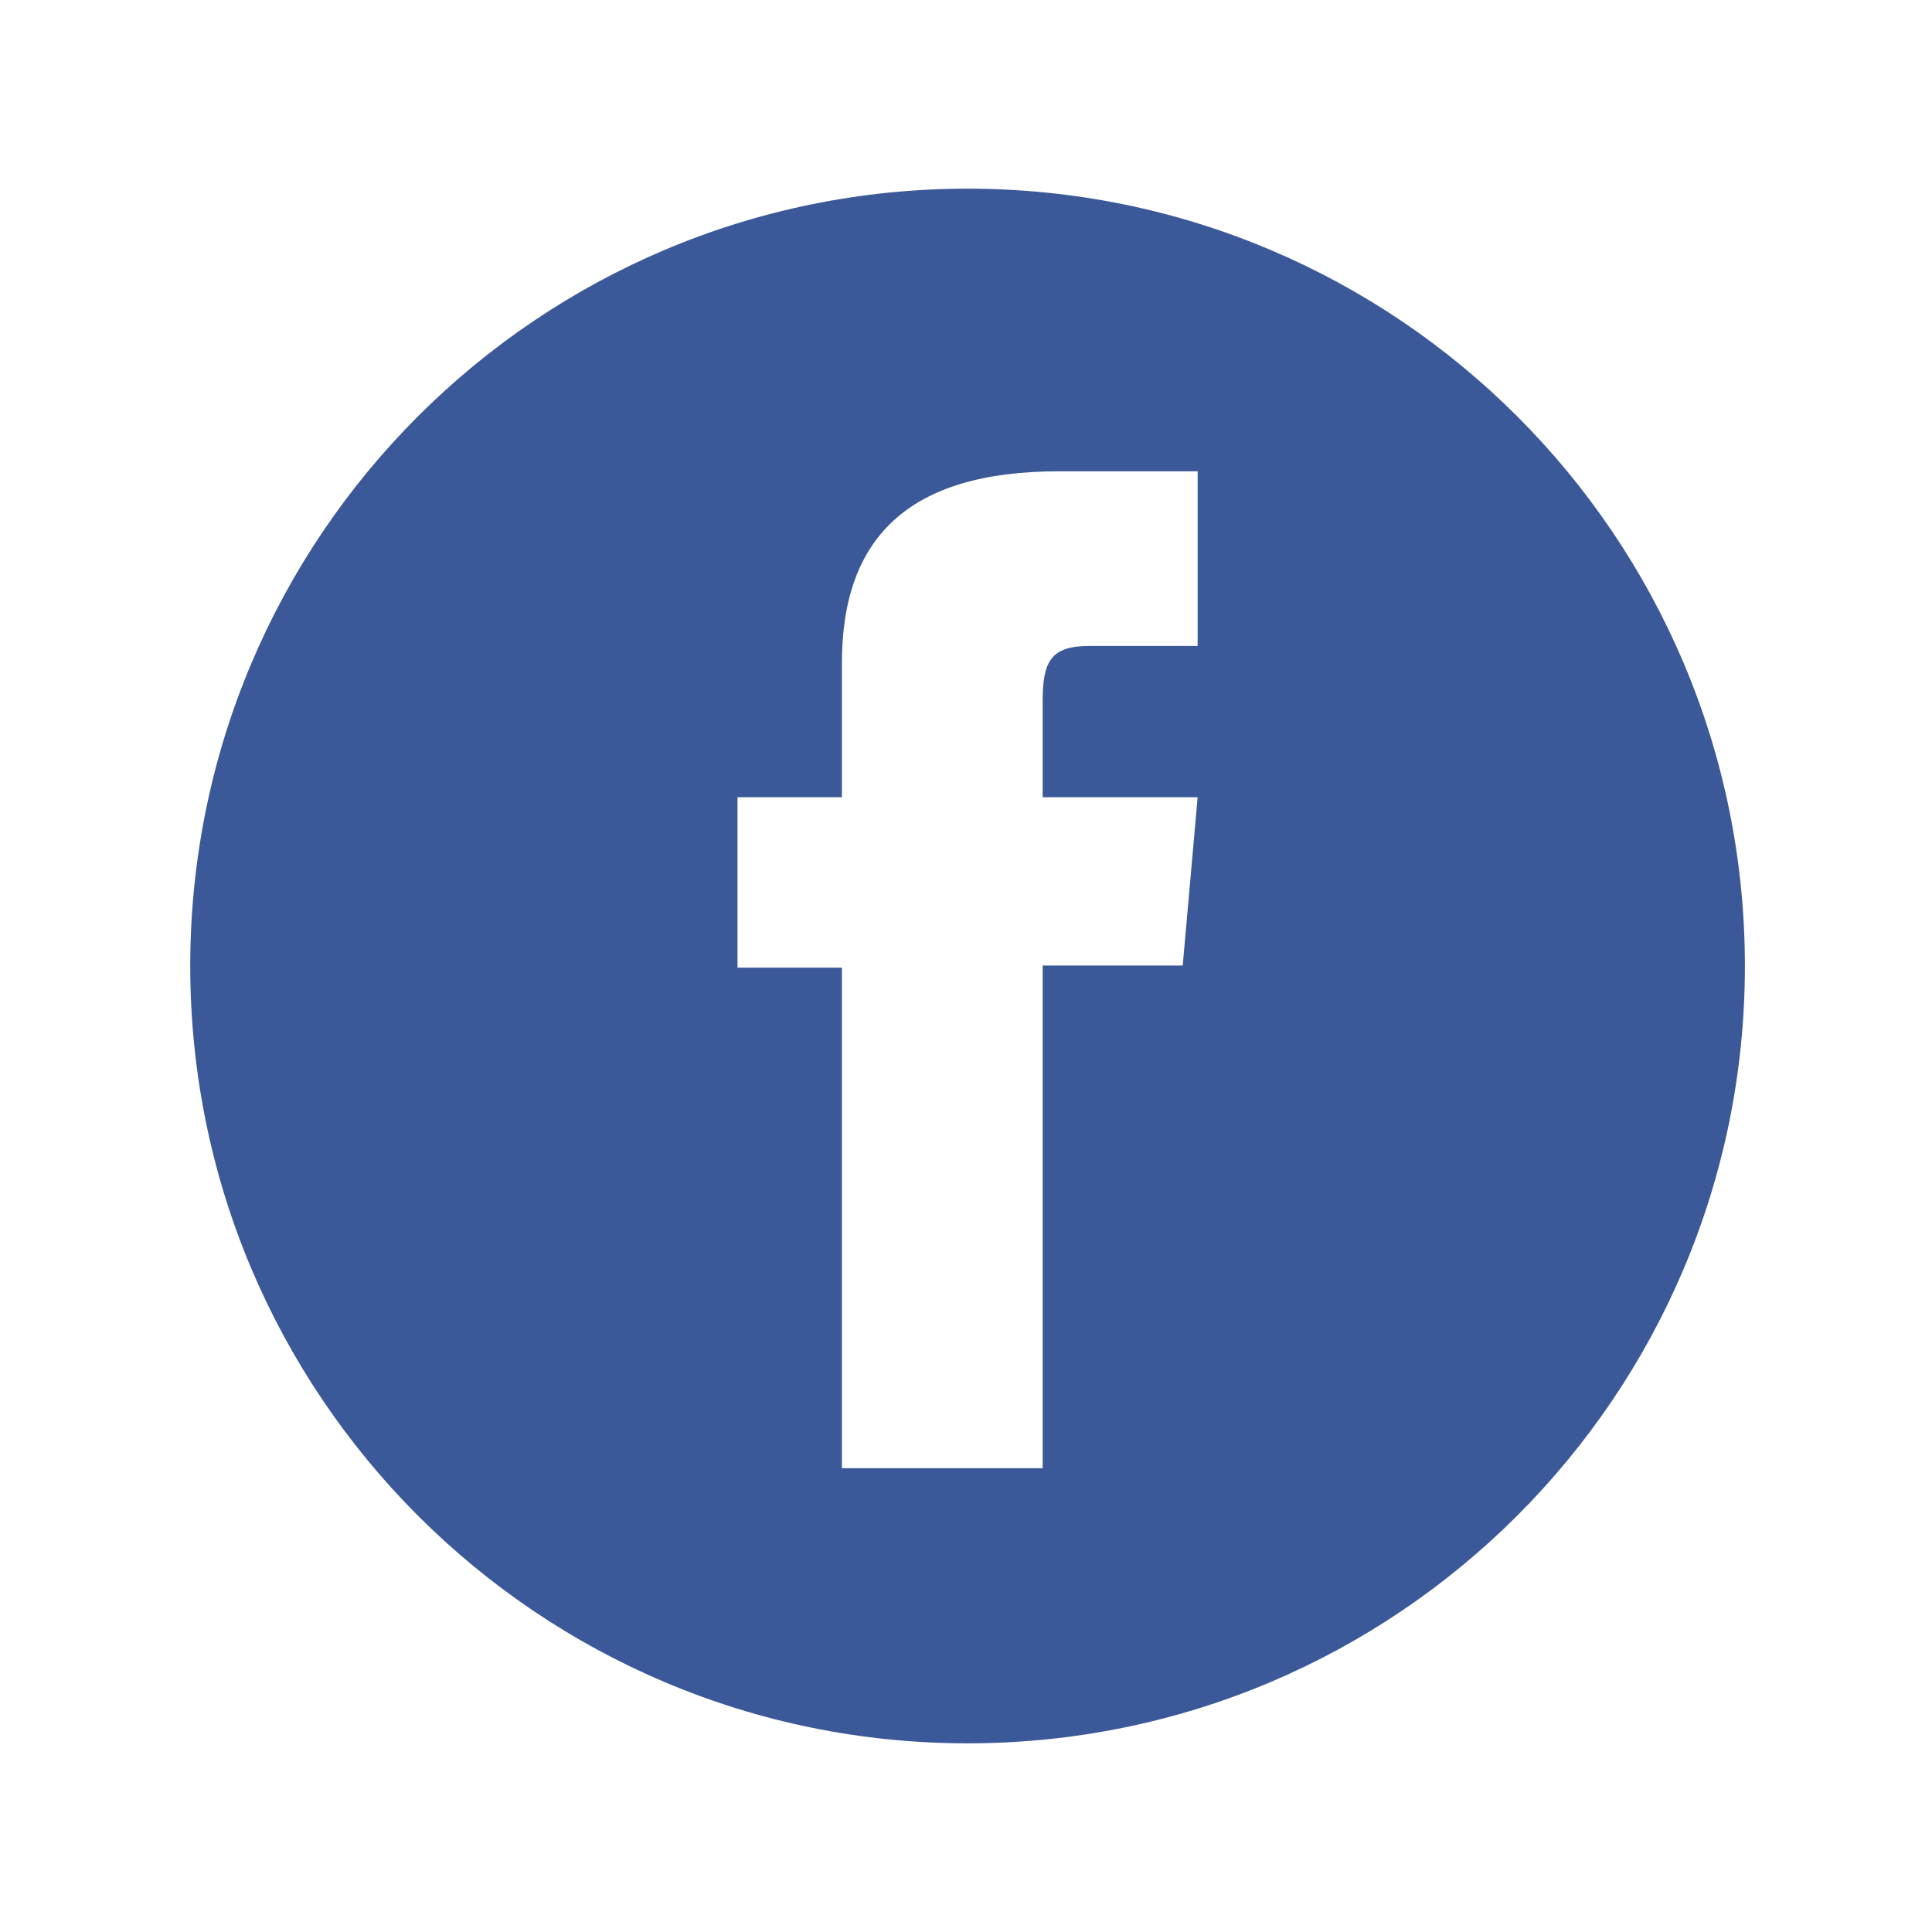
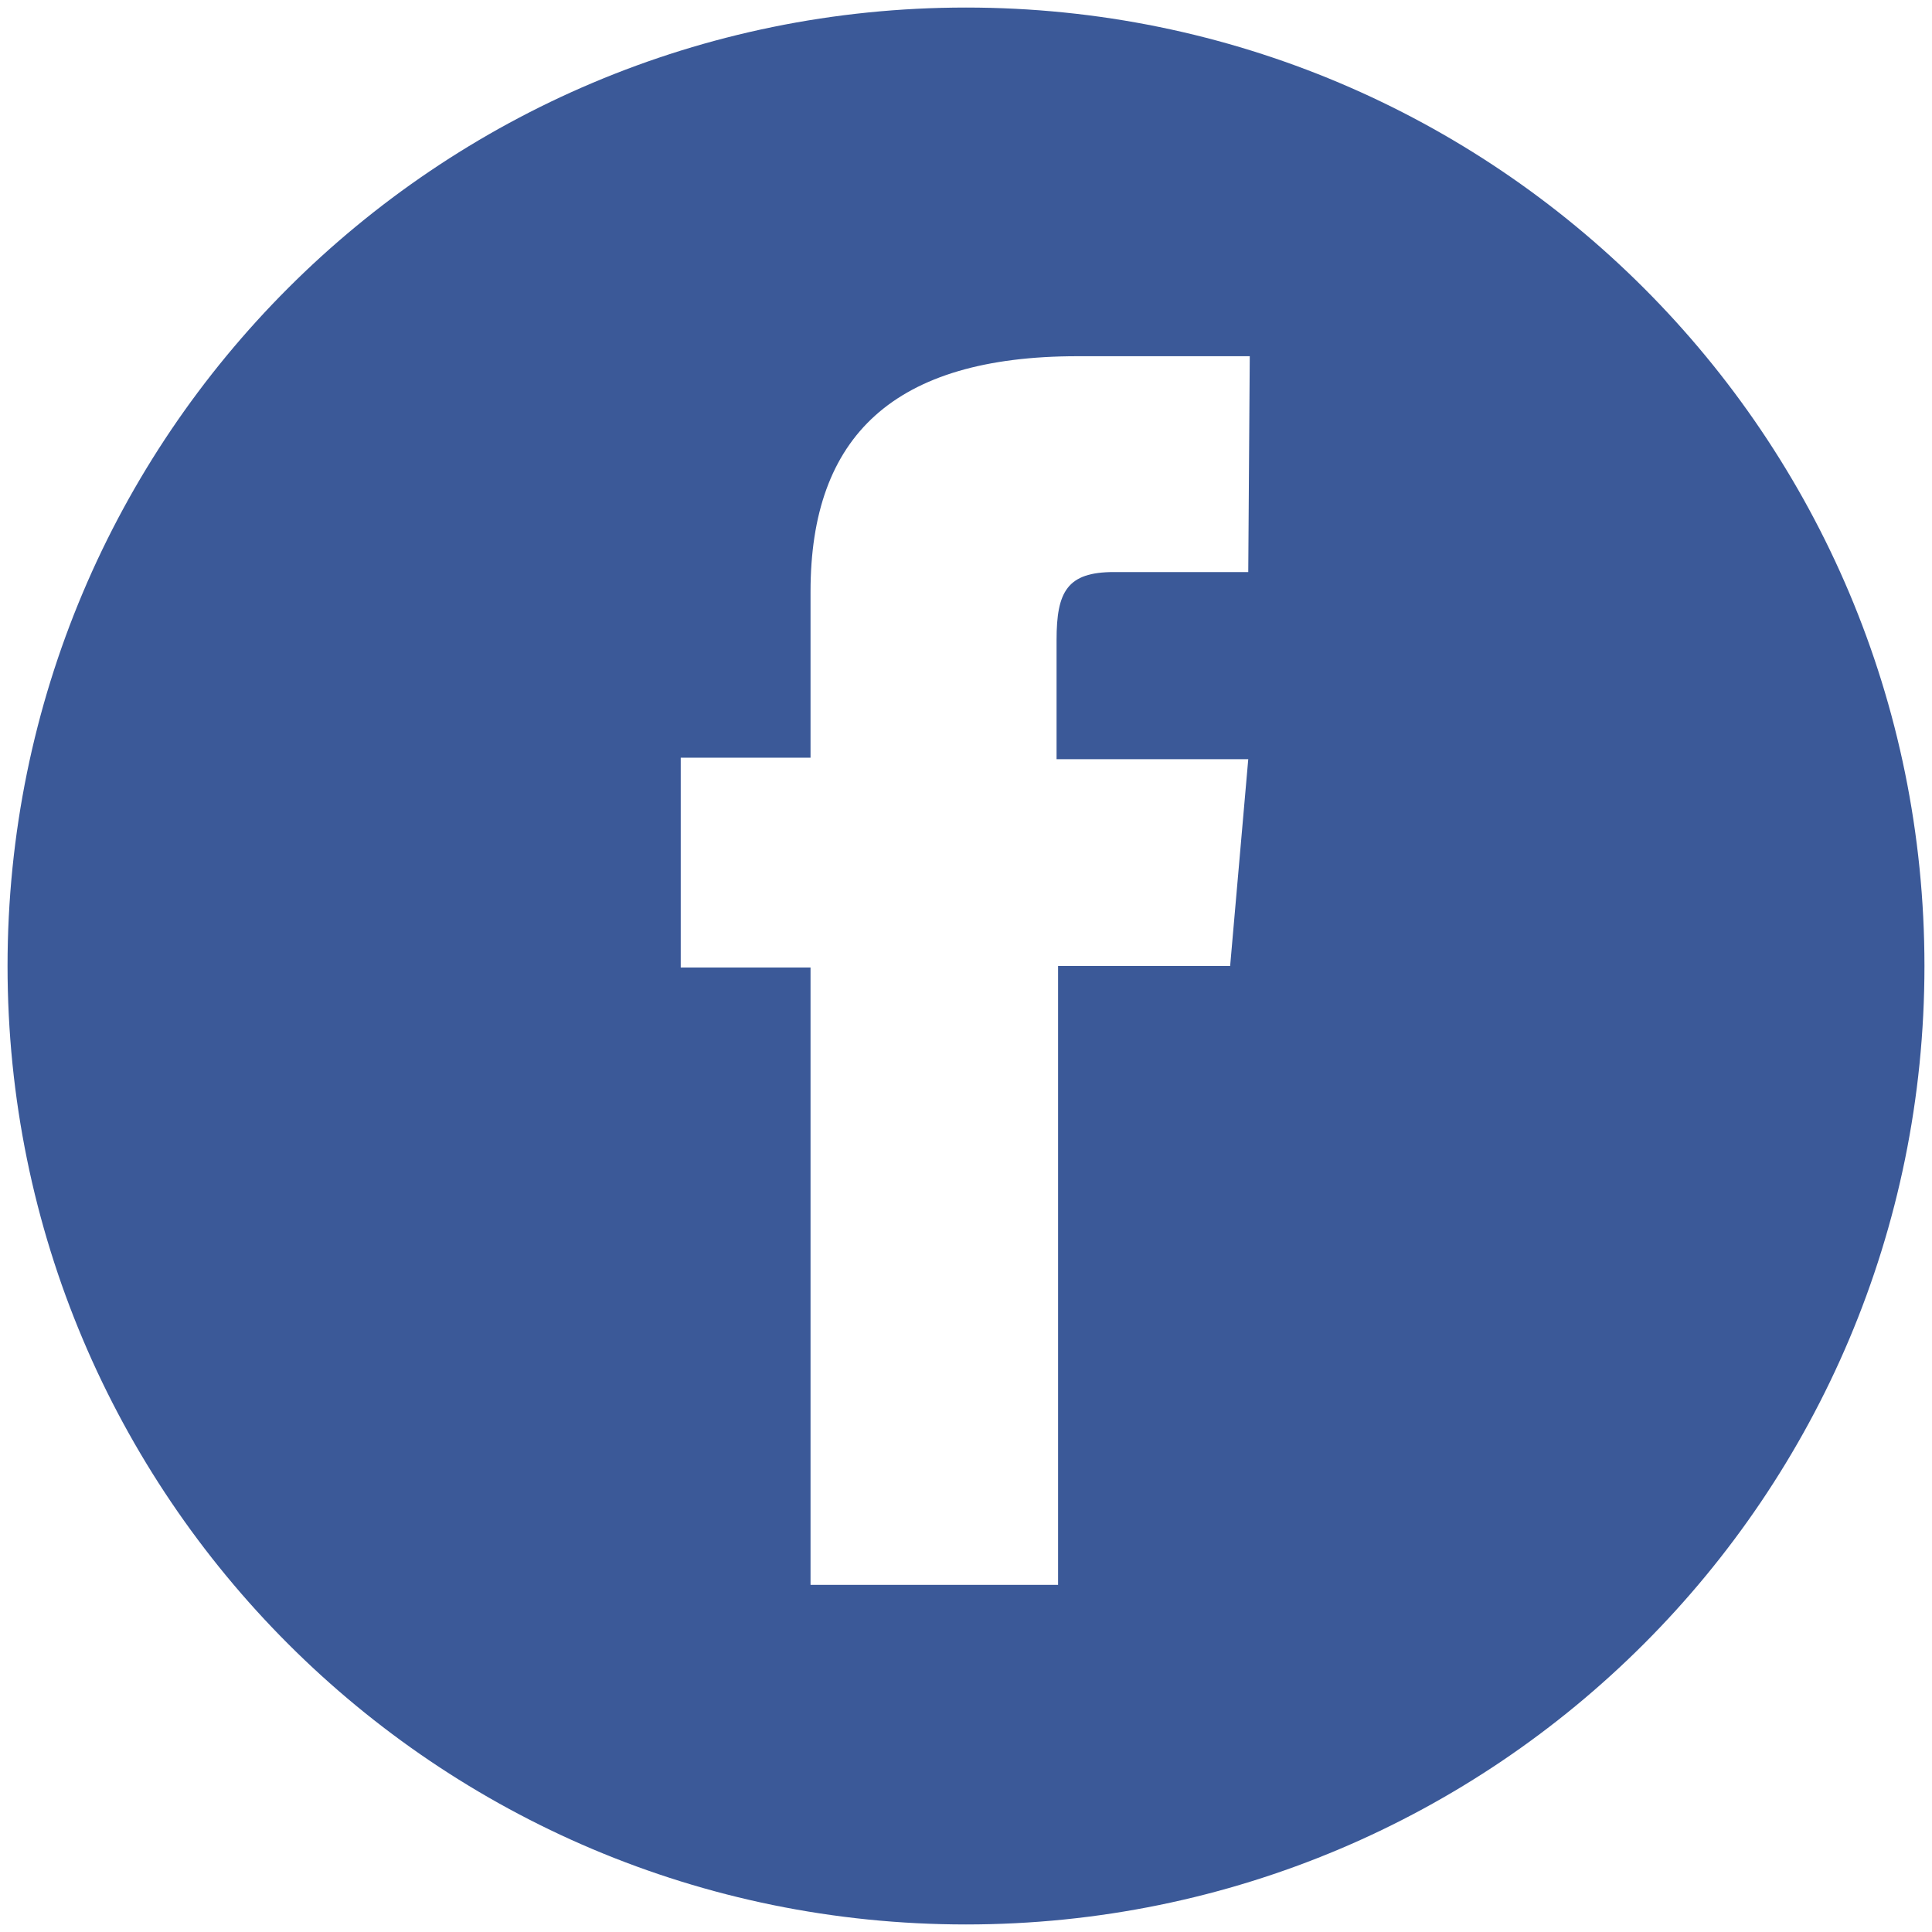
- <svg xmlns="http://www.w3.org/2000/svg" version="1.1" x="0px" y="0px" width="512px" height="512px" viewBox="0 0 512 512" enable-background="new 0 0 512 512" xml:space="preserve">
-   <path id="facebook-circle-icon" fill="#3b5998" d="M256.417,50c-113.771,0-206,92.229-206,206s92.229,206,206,206s206-92.229,206-206   S370.188,50,256.417,50z M317.385,171.192c0,0-20.604,0-28.789,0c-10.162,0-12.28,4.163-12.28,14.678c0,8.75,0,25.404,0,25.404   h41.069l-3.951,44.596h-37.118v133.227h-53.2V256.435h-27.666v-45.16h27.666c0,0,0-6.493,0-35.565   c0-33.379,17.849-50.807,57.437-50.807c6.484,0,36.833,0,36.833,0V171.192z" />
+ <svg xmlns="http://www.w3.org/2000/svg" version="1.1" id="Layer_1" x="0px" y="0px" width="128px" height="128px" viewBox="0 0 128 128" enable-background="new 0 0 128 128" xml:space="preserve">
+   <path id="facebook-circle-icon" fill="#3B5998" d="M64,0.5C28.9,0.5,0.5,28.9,0.5,64s28.4,63.5,63.5,63.5s63.5-28.4,63.5-63.5  S99.1,0.5,64,0.5z M82.7,37.9c0,0-6.4,0-8.9,0c-3.1,0-3.8,1.3-3.8,4.5c0,2.7,0,7.9,0,7.9h12.7L81.5,64H70.1v41H53.7V64.1h-8.6V50.2  h8.6c0,0,0-2,0-11c0-10.3,5.5-15.6,17.7-15.6c2,0,11.4,0,11.4,0L82.7,37.9L82.7,37.9z" />
</svg>
